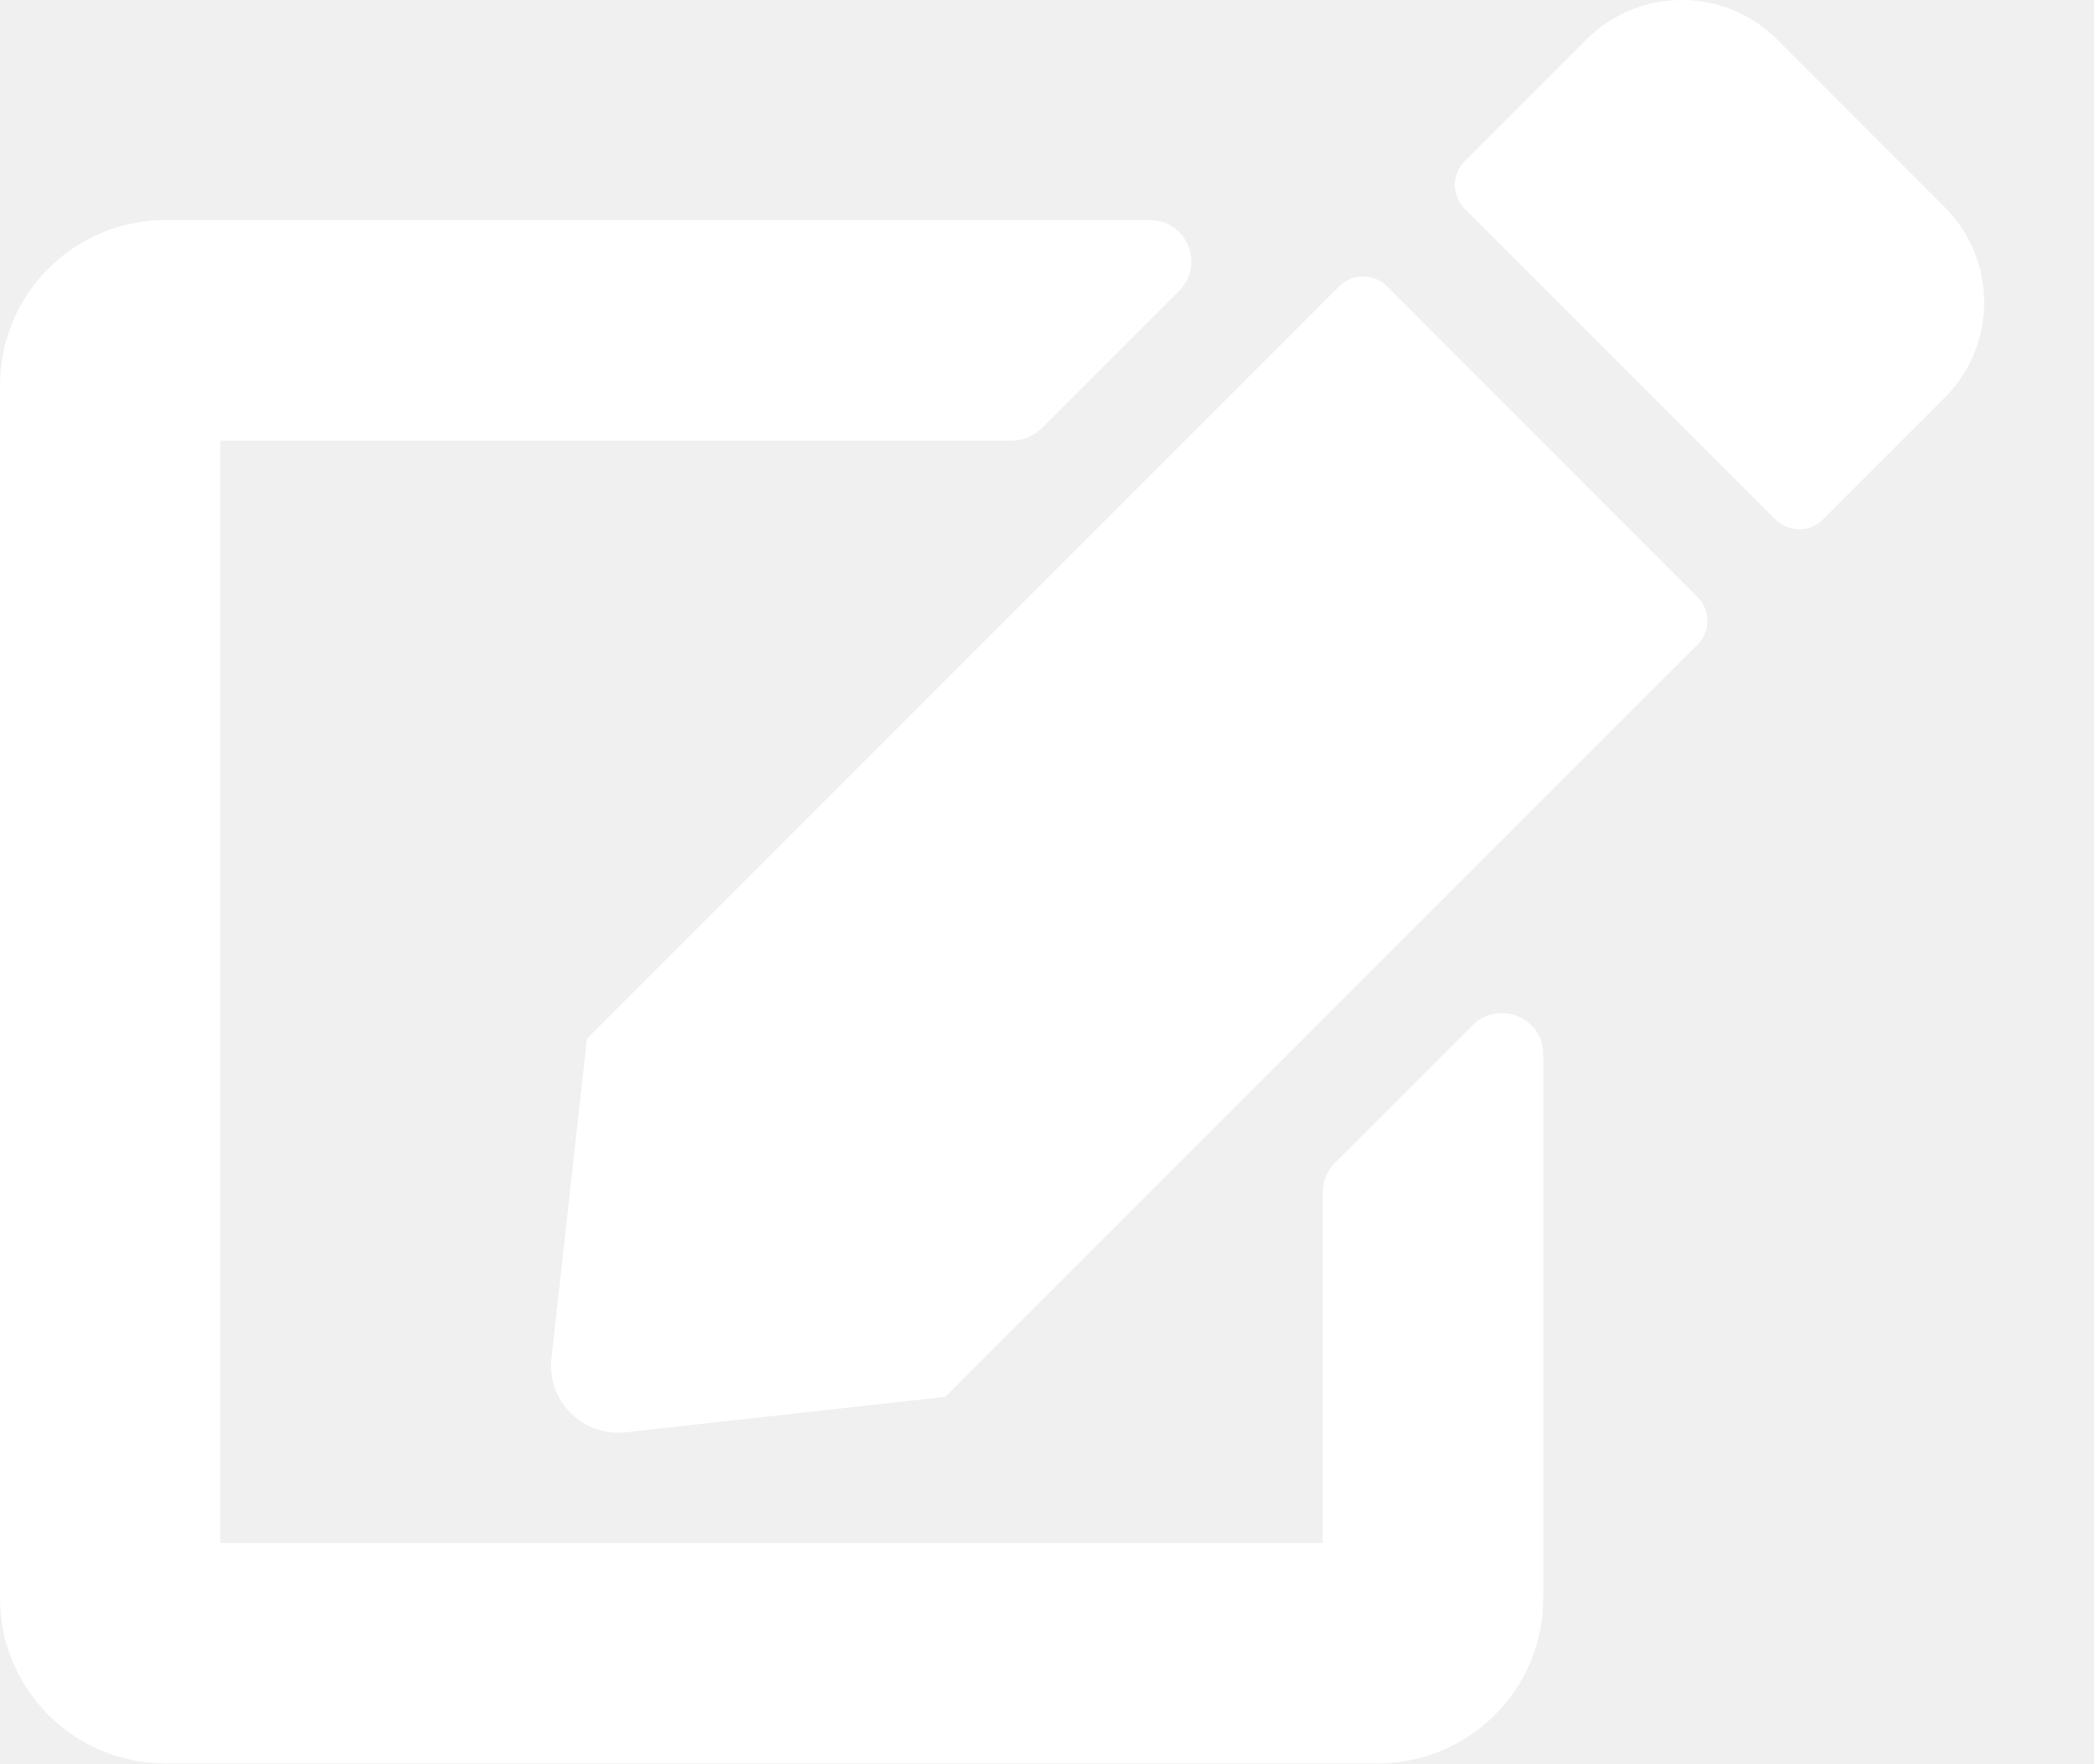
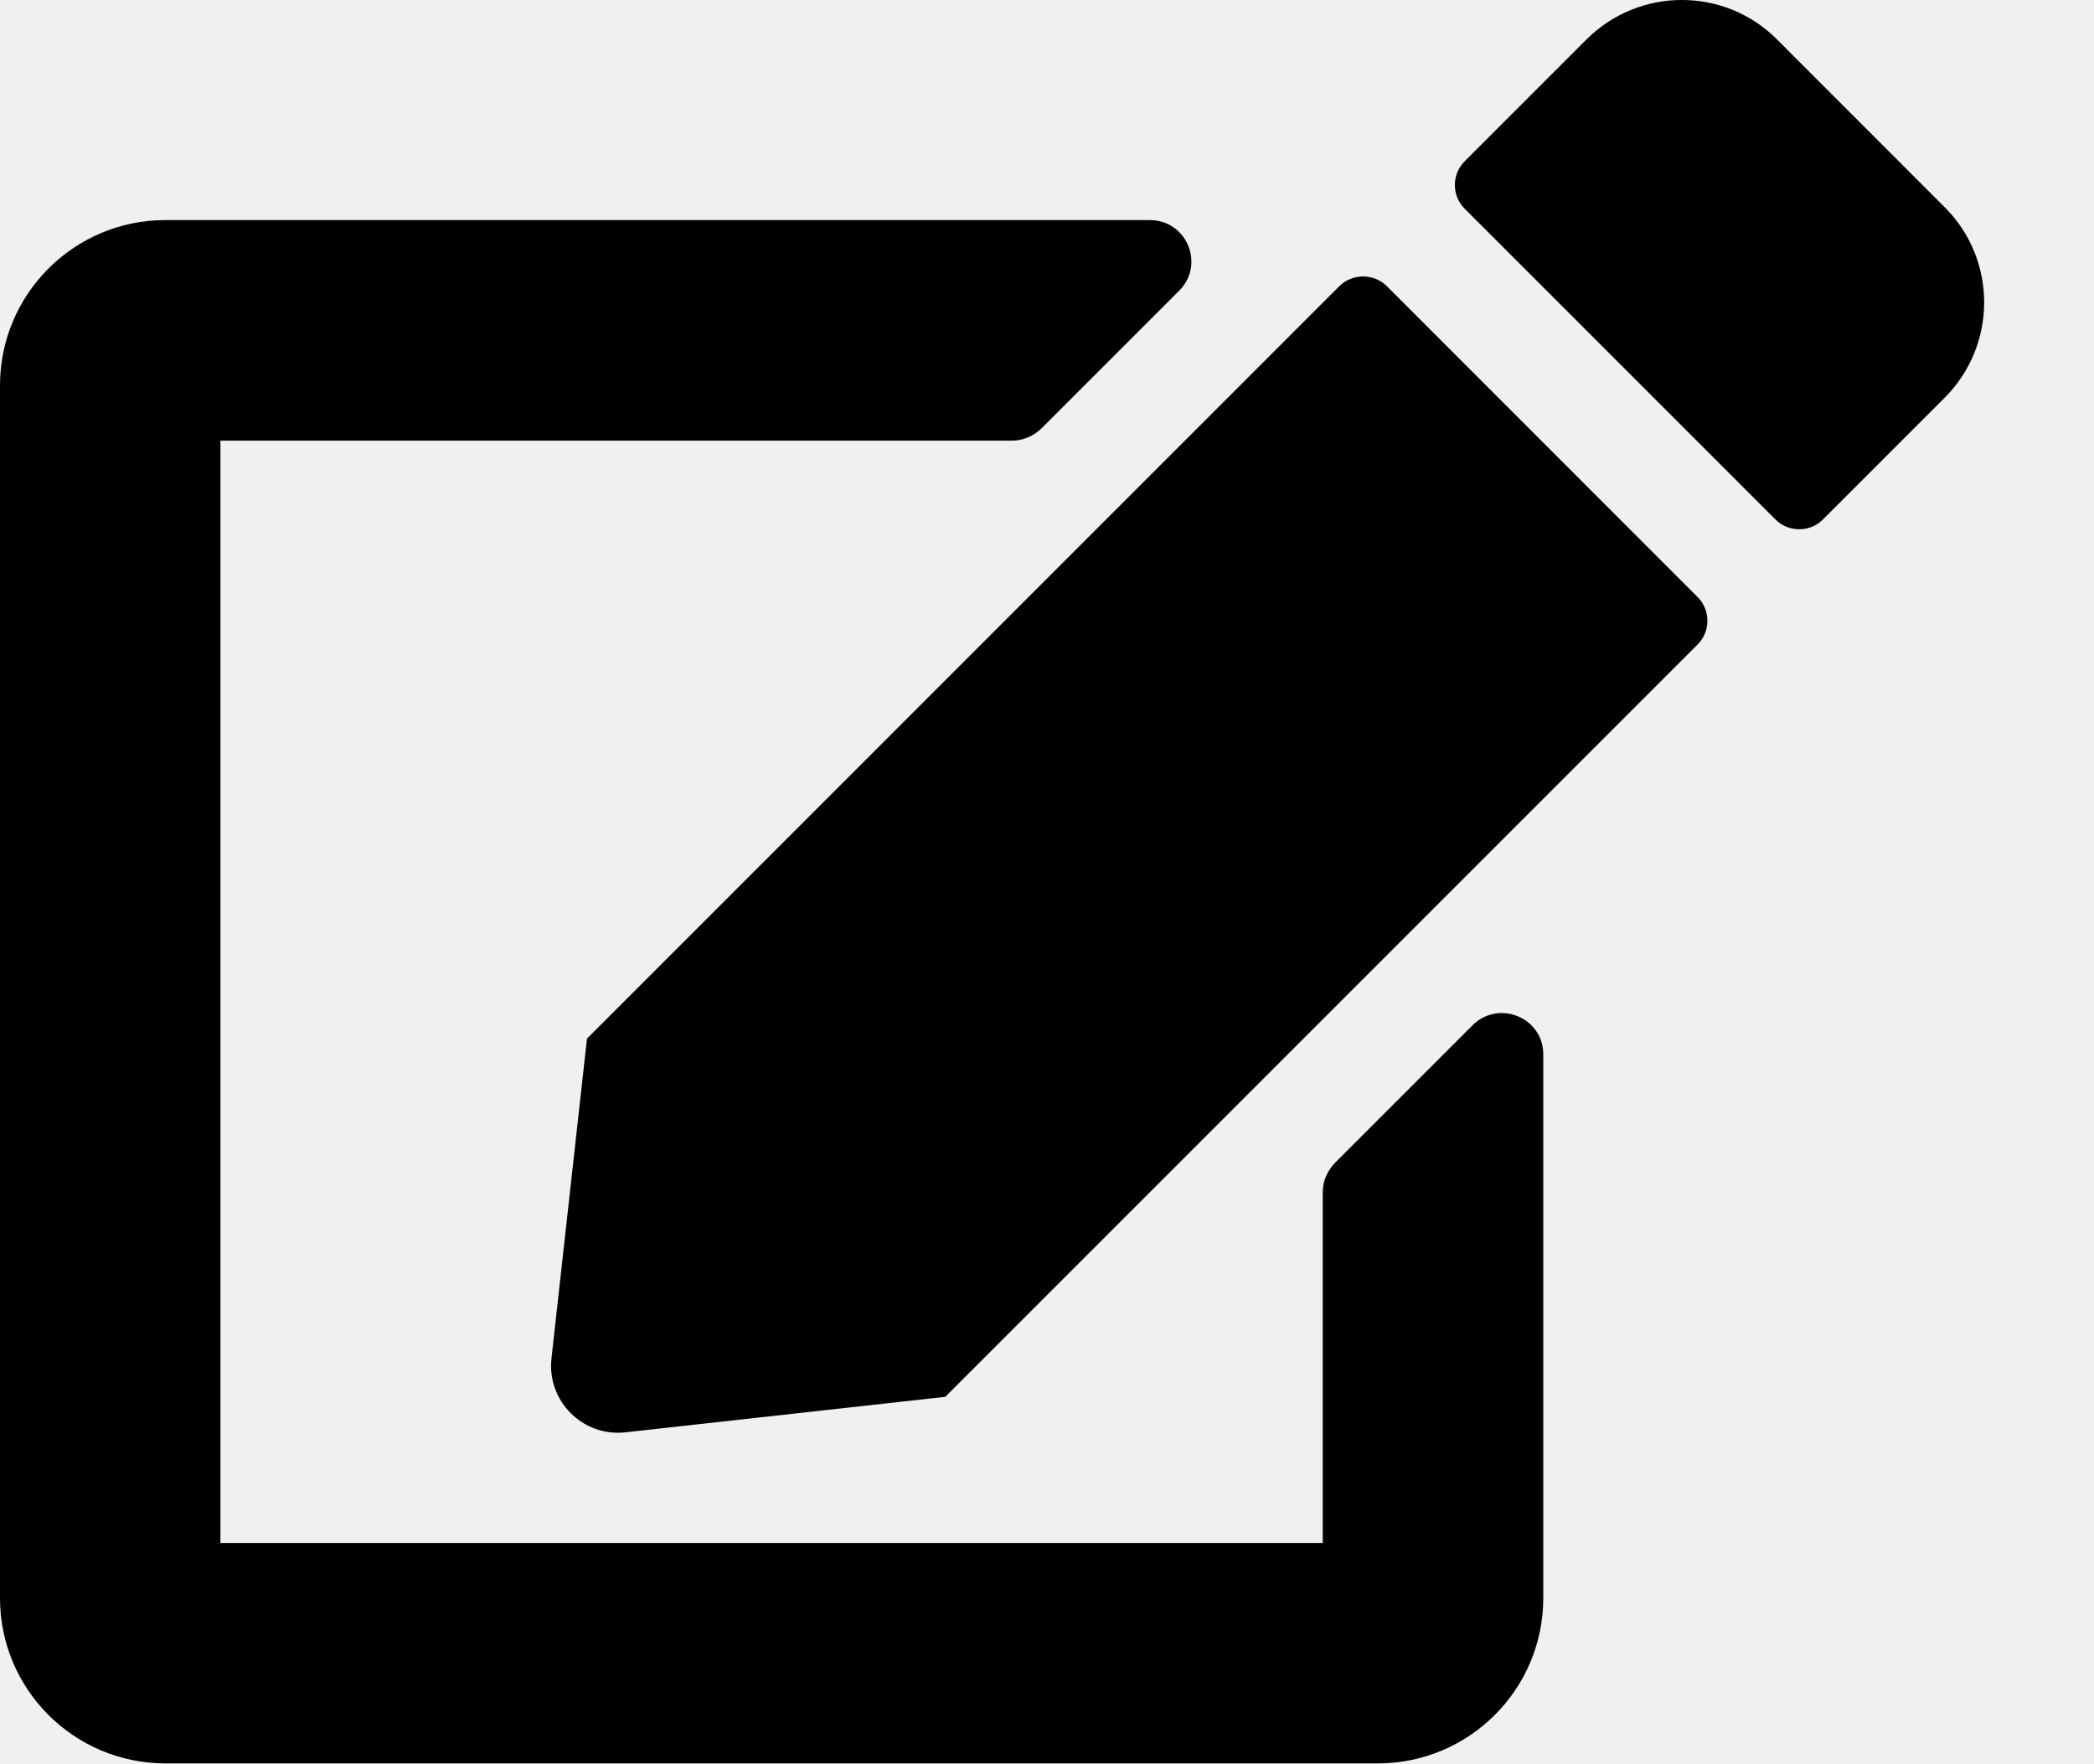
<svg xmlns="http://www.w3.org/2000/svg" width="19" height="16" viewBox="0 0 19 16" fill="none">
-   <path d="M12.584 2.597L15.403 5.417C15.522 5.535 15.522 5.729 15.403 5.848L8.577 12.674L5.676 12.996C5.289 13.04 4.96 12.712 5.004 12.324L5.326 9.424L12.152 2.597C12.271 2.479 12.465 2.479 12.584 2.597ZM17.647 1.882L16.122 0.356C15.647 -0.119 14.875 -0.119 14.397 0.356L13.29 1.463C13.171 1.582 13.171 1.775 13.29 1.894L16.109 4.713C16.228 4.832 16.422 4.832 16.541 4.713L17.647 3.607C18.122 3.129 18.122 2.357 17.647 1.882V1.882ZM12.002 10.818V14H2V3.998H9.183C9.283 3.998 9.377 3.957 9.449 3.888L10.699 2.638C10.937 2.4 10.768 1.997 10.433 1.997H1.5C0.672 1.997 0 2.669 0 3.498V14.5C0 15.328 0.672 16 1.5 16H12.502C13.331 16 14.003 15.328 14.003 14.5V9.567C14.003 9.233 13.6 9.067 13.362 9.302L12.112 10.552C12.043 10.624 12.002 10.718 12.002 10.818Z" fill="white" />
+   <path d="M12.584 2.597L15.403 5.417C15.522 5.535 15.522 5.729 15.403 5.848L8.577 12.674L5.676 12.996C5.289 13.04 4.96 12.712 5.004 12.324L5.326 9.424L12.152 2.597C12.271 2.479 12.465 2.479 12.584 2.597ZM17.647 1.882L16.122 0.356C15.647 -0.119 14.875 -0.119 14.397 0.356L13.29 1.463C13.171 1.582 13.171 1.775 13.29 1.894L16.109 4.713C16.228 4.832 16.422 4.832 16.541 4.713L17.647 3.607C18.122 3.129 18.122 2.357 17.647 1.882V1.882ZM12.002 10.818V14H2V3.998H9.183C9.283 3.998 9.377 3.957 9.449 3.888L10.699 2.638C10.937 2.4 10.768 1.997 10.433 1.997H1.5C0.672 1.997 0 2.669 0 3.498V14.5C0 15.328 0.672 16 1.5 16H12.502C13.331 16 14.003 15.328 14.003 14.5V9.567C14.003 9.233 13.6 9.067 13.362 9.302L12.112 10.552C12.043 10.624 12.002 10.718 12.002 10.818Z" fill="black" />
</svg>
